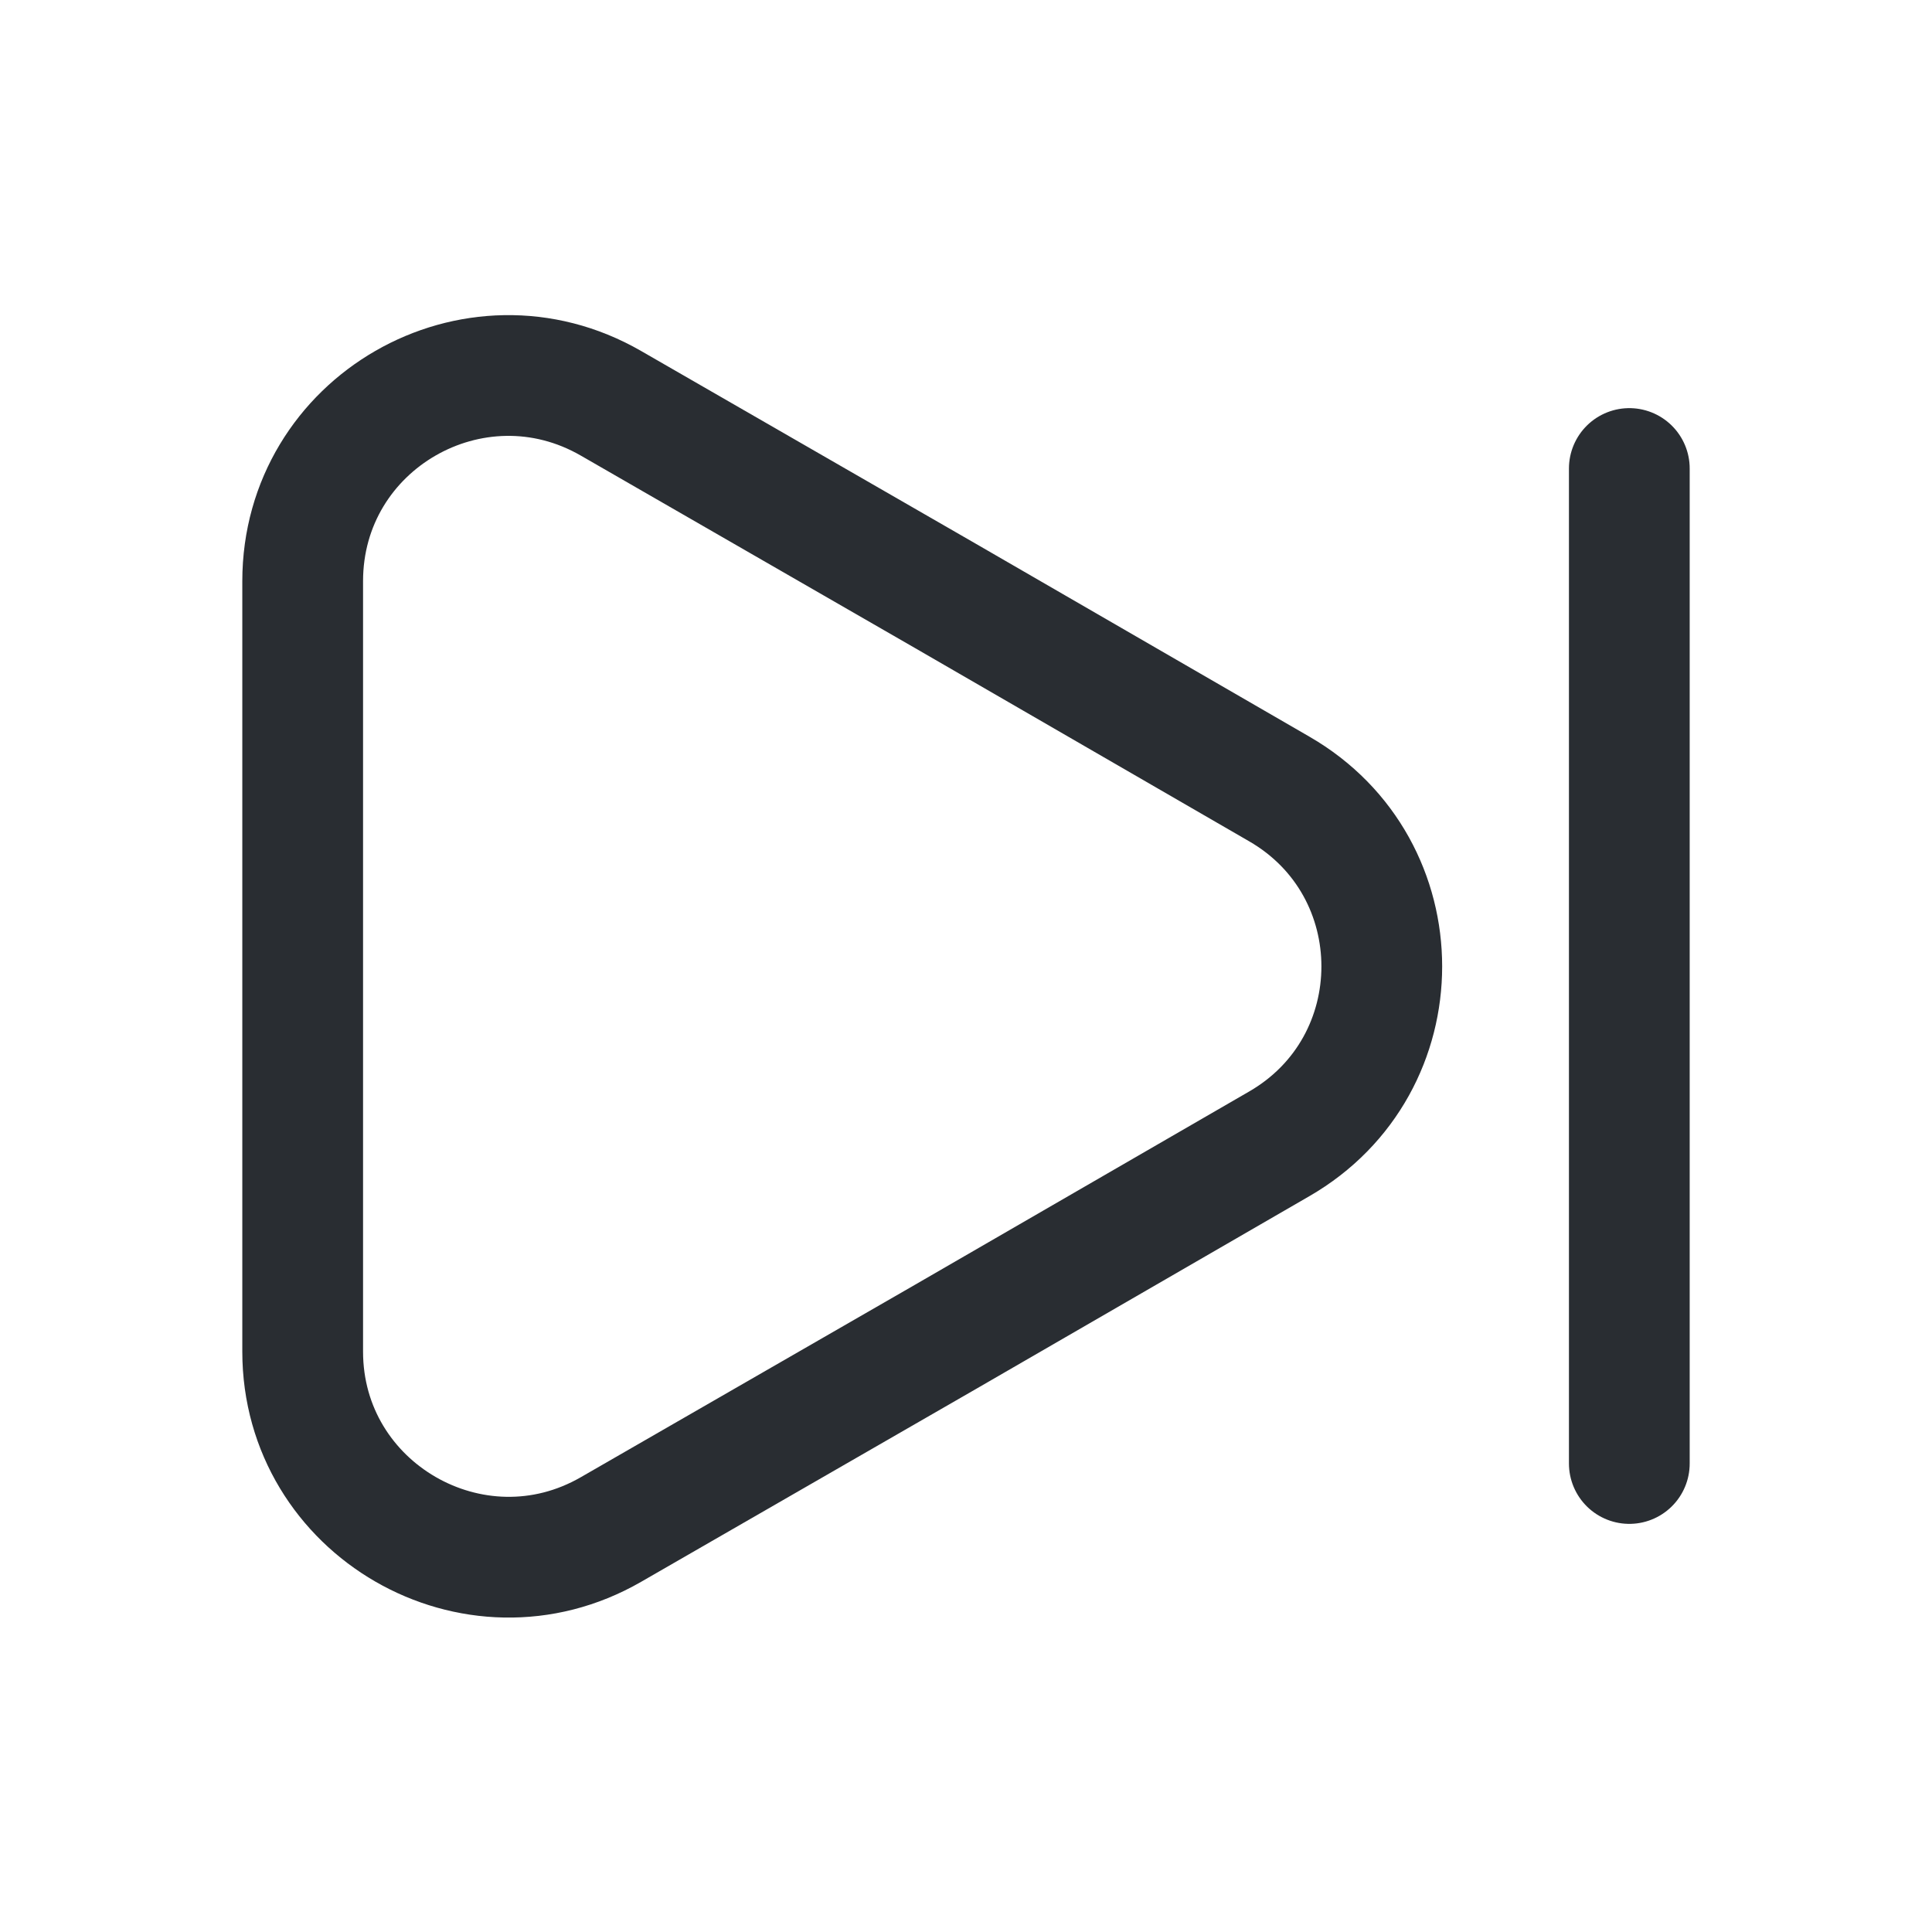
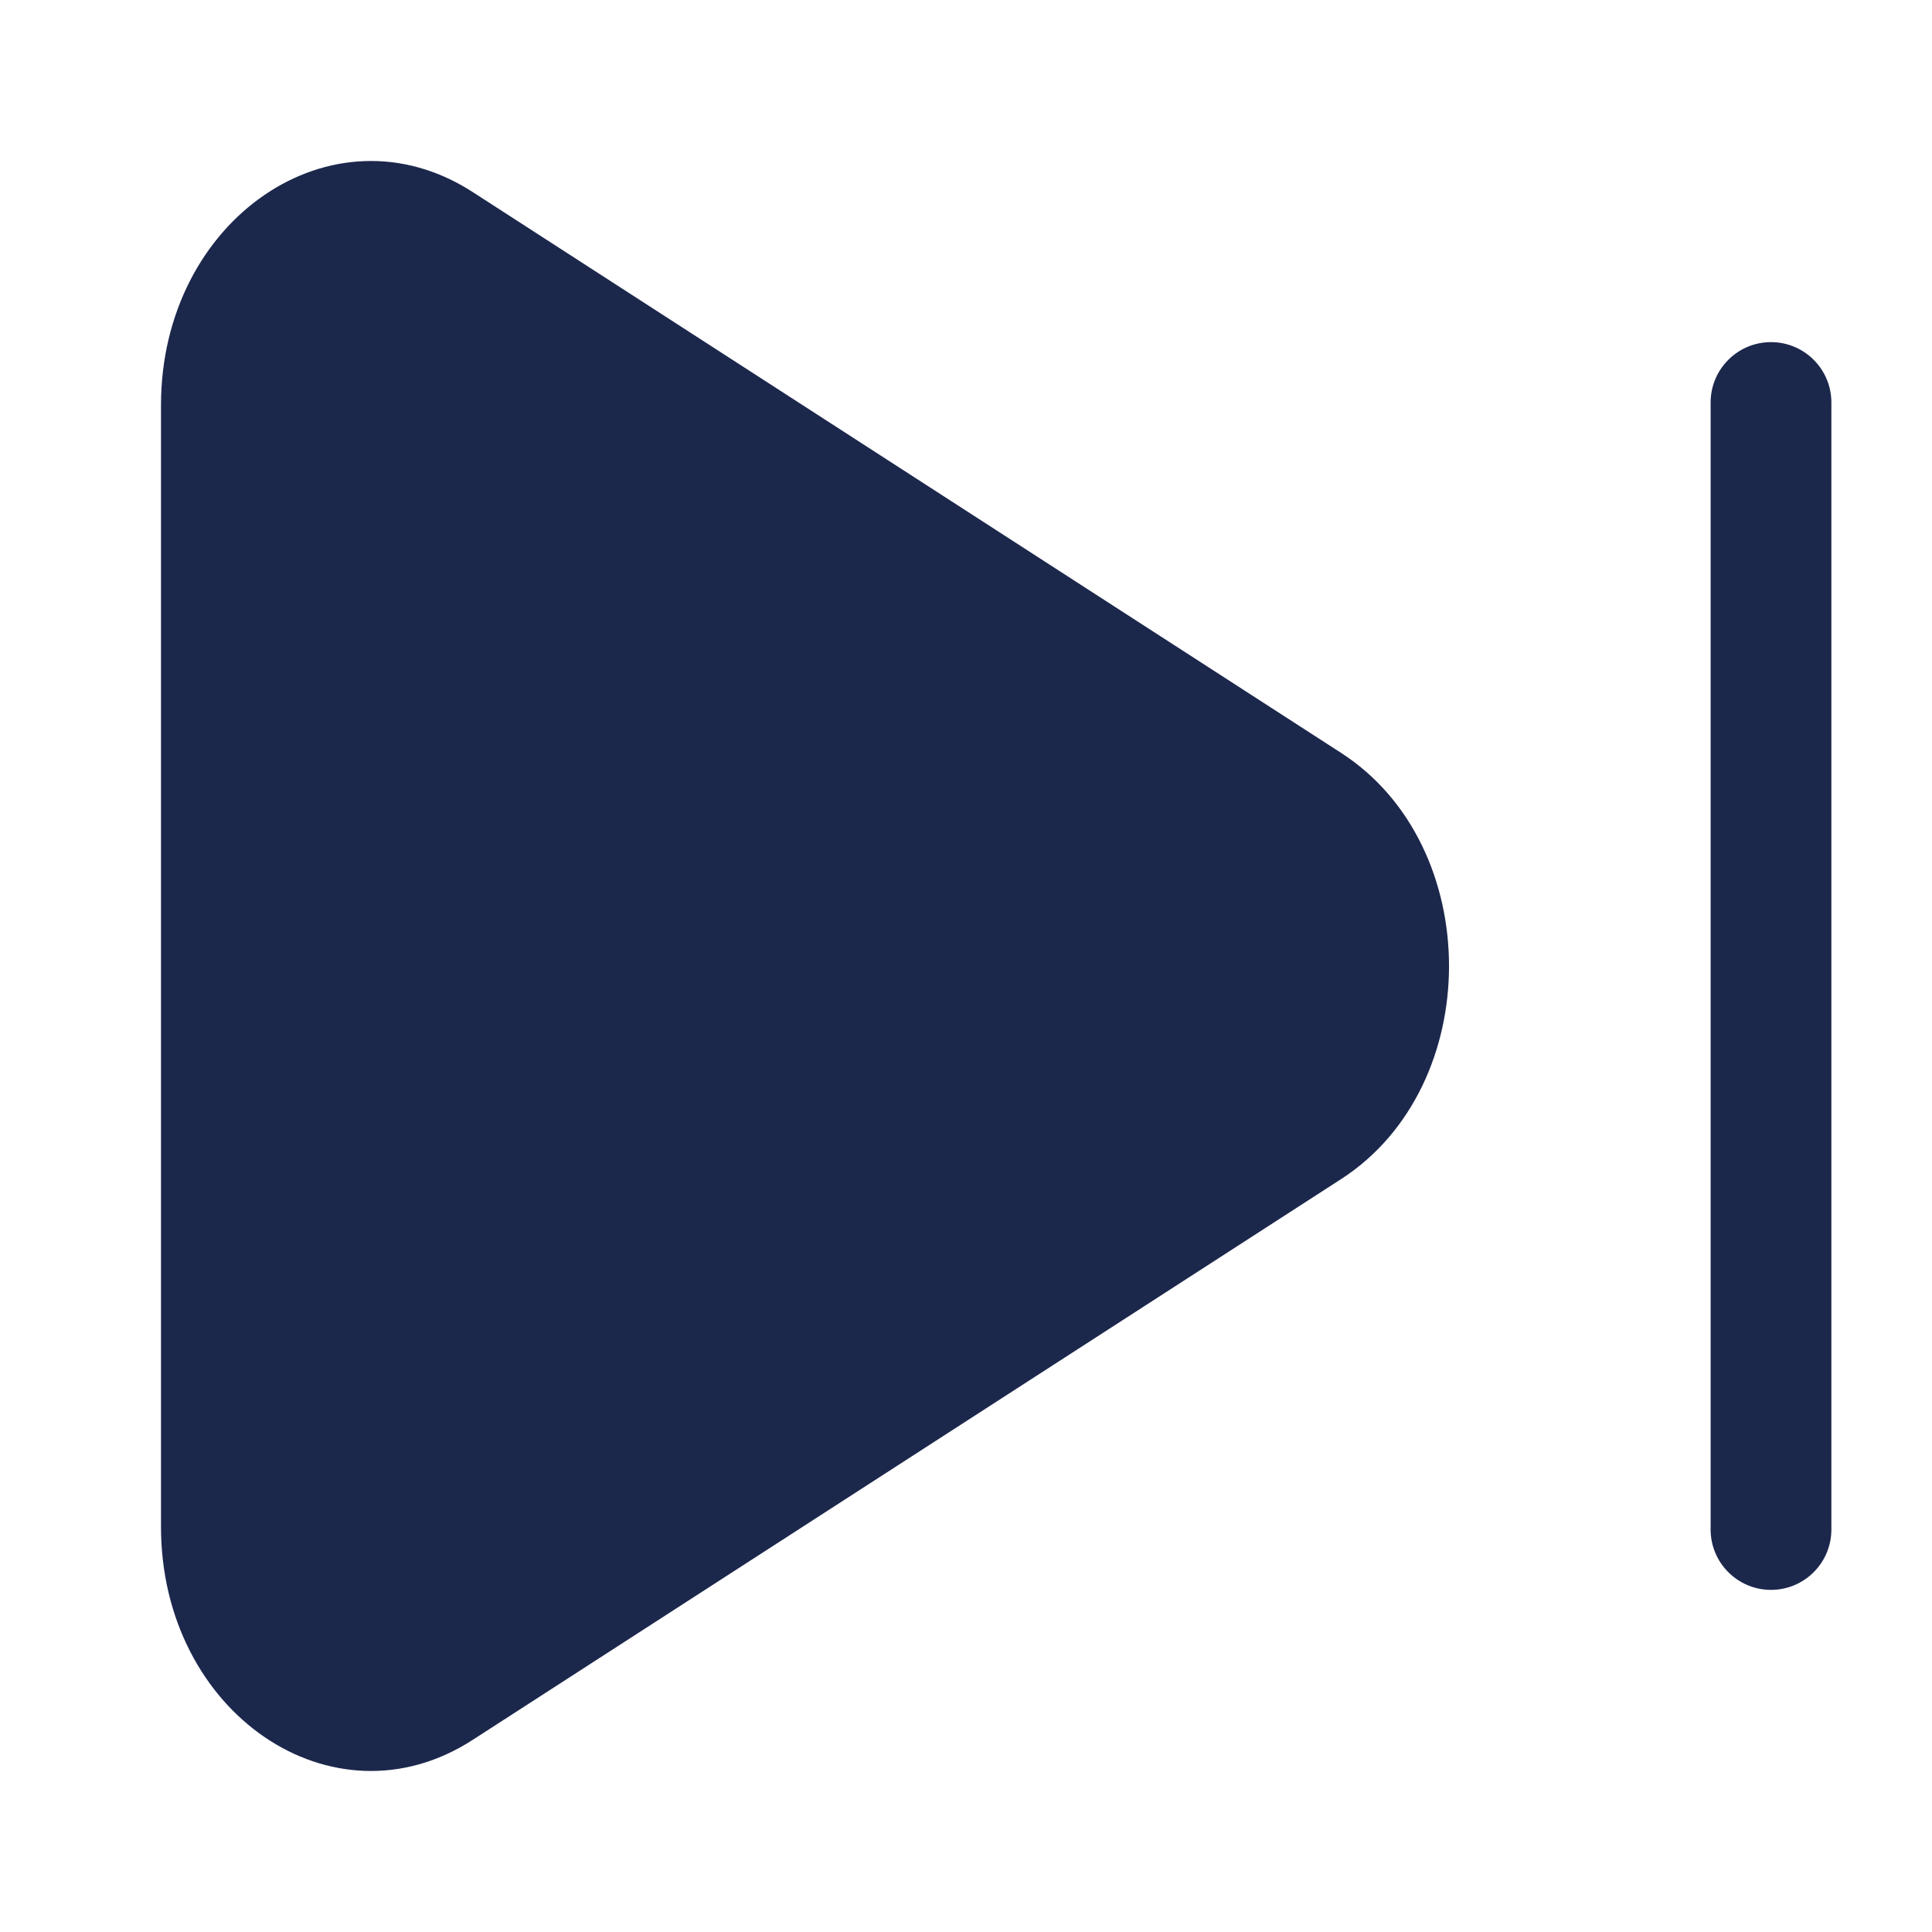
<svg xmlns="http://www.w3.org/2000/svg" width="800px" height="800px" viewBox="0 0 24 24" fill="none">
-   <path d="M3.76 7.22V16.79C3.76 18.75 5.89 19.98 7.59 19L11.74 16.61L15.89 14.21C17.59 13.23 17.59 10.78 15.89 9.8L11.74 7.4L7.59 5.01C5.89 4.03 3.76 5.25 3.76 7.22Z" stroke="#292D32" stroke-width="1.5" stroke-linecap="round" stroke-linejoin="round" />
-   <path d="M20.24 18.18V5.82" stroke="#292D32" stroke-width="1.5" stroke-linecap="round" stroke-linejoin="round" />
+   <path d="M16.66 14.647C18.447 13.493 18.447 10.507 16.66 9.353L5.871 2.385C4.134 1.264 2 2.724 2 5.033V18.967C2 21.276 4.134 22.736 5.871 21.614L16.66 14.647Z" fill="#1C274C" />
+   <path d="M22.75 5C22.75 4.586 22.414 4.25 22 4.25C21.586 4.25 21.25 4.586 21.25 5V19C21.25 19.414 21.586 19.75 22 19.75C22.414 19.75 22.75 19.414 22.75 19V5Z" fill="#1C274C" />
</svg>
